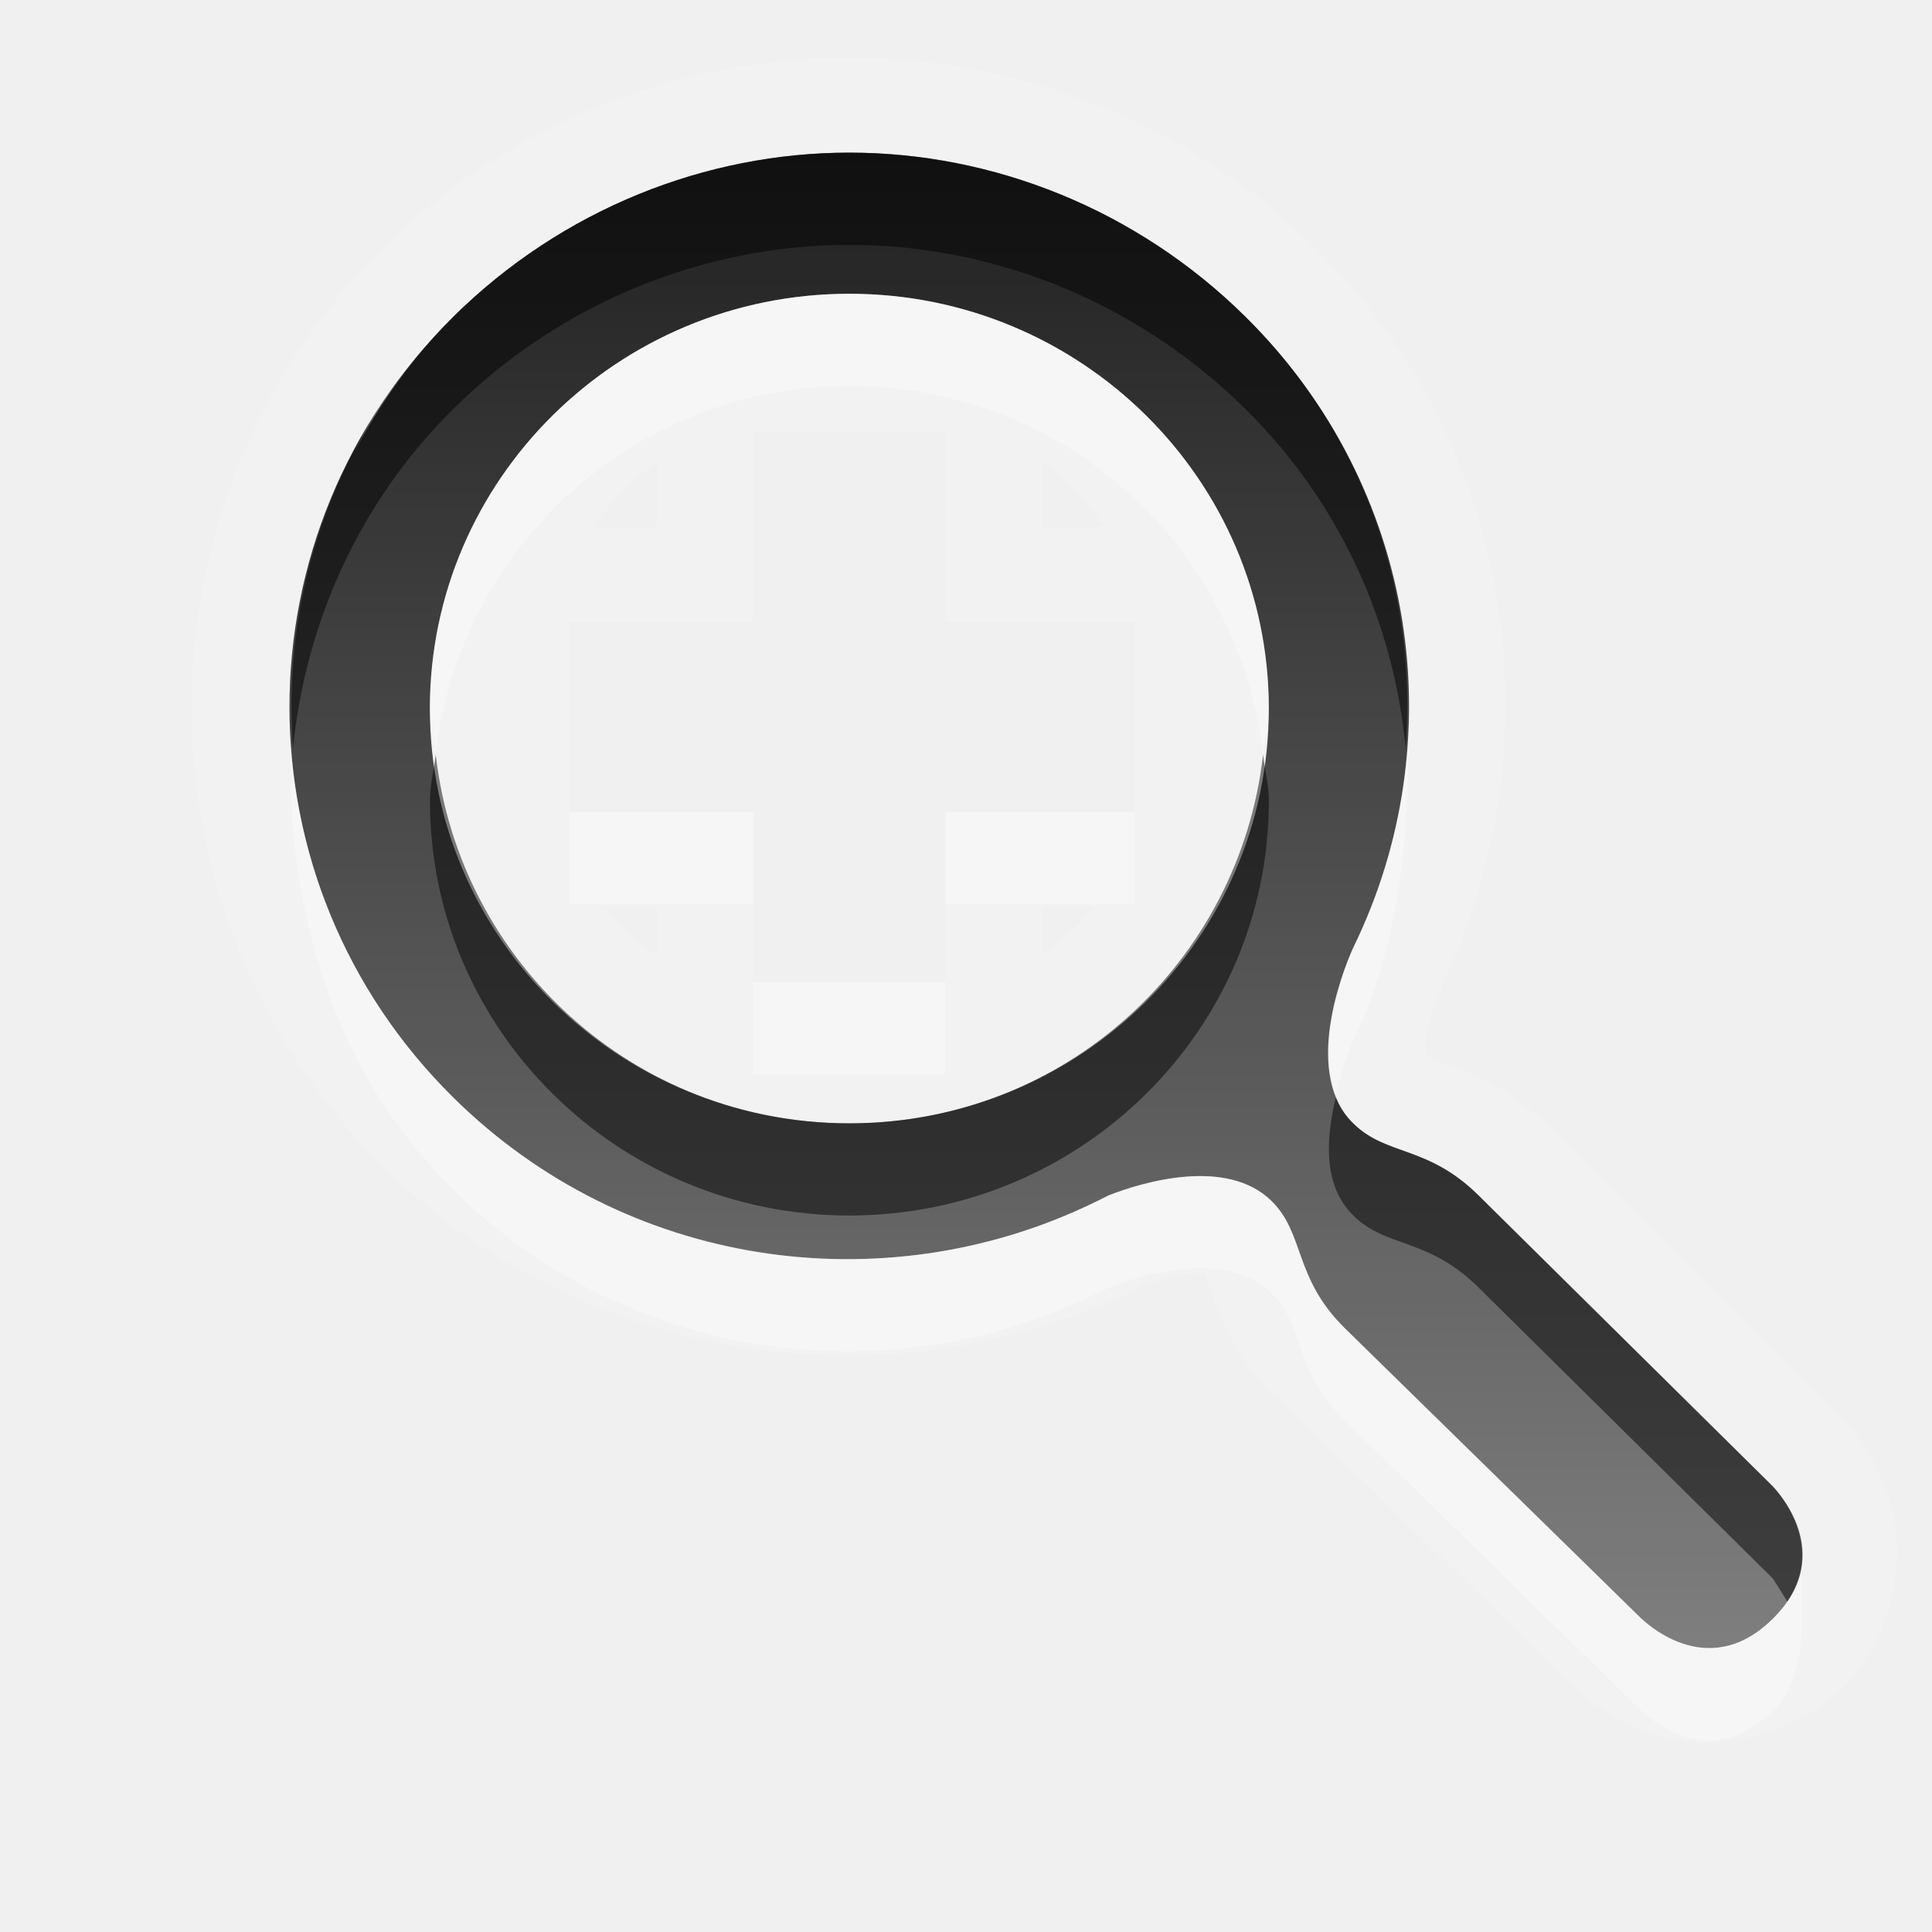
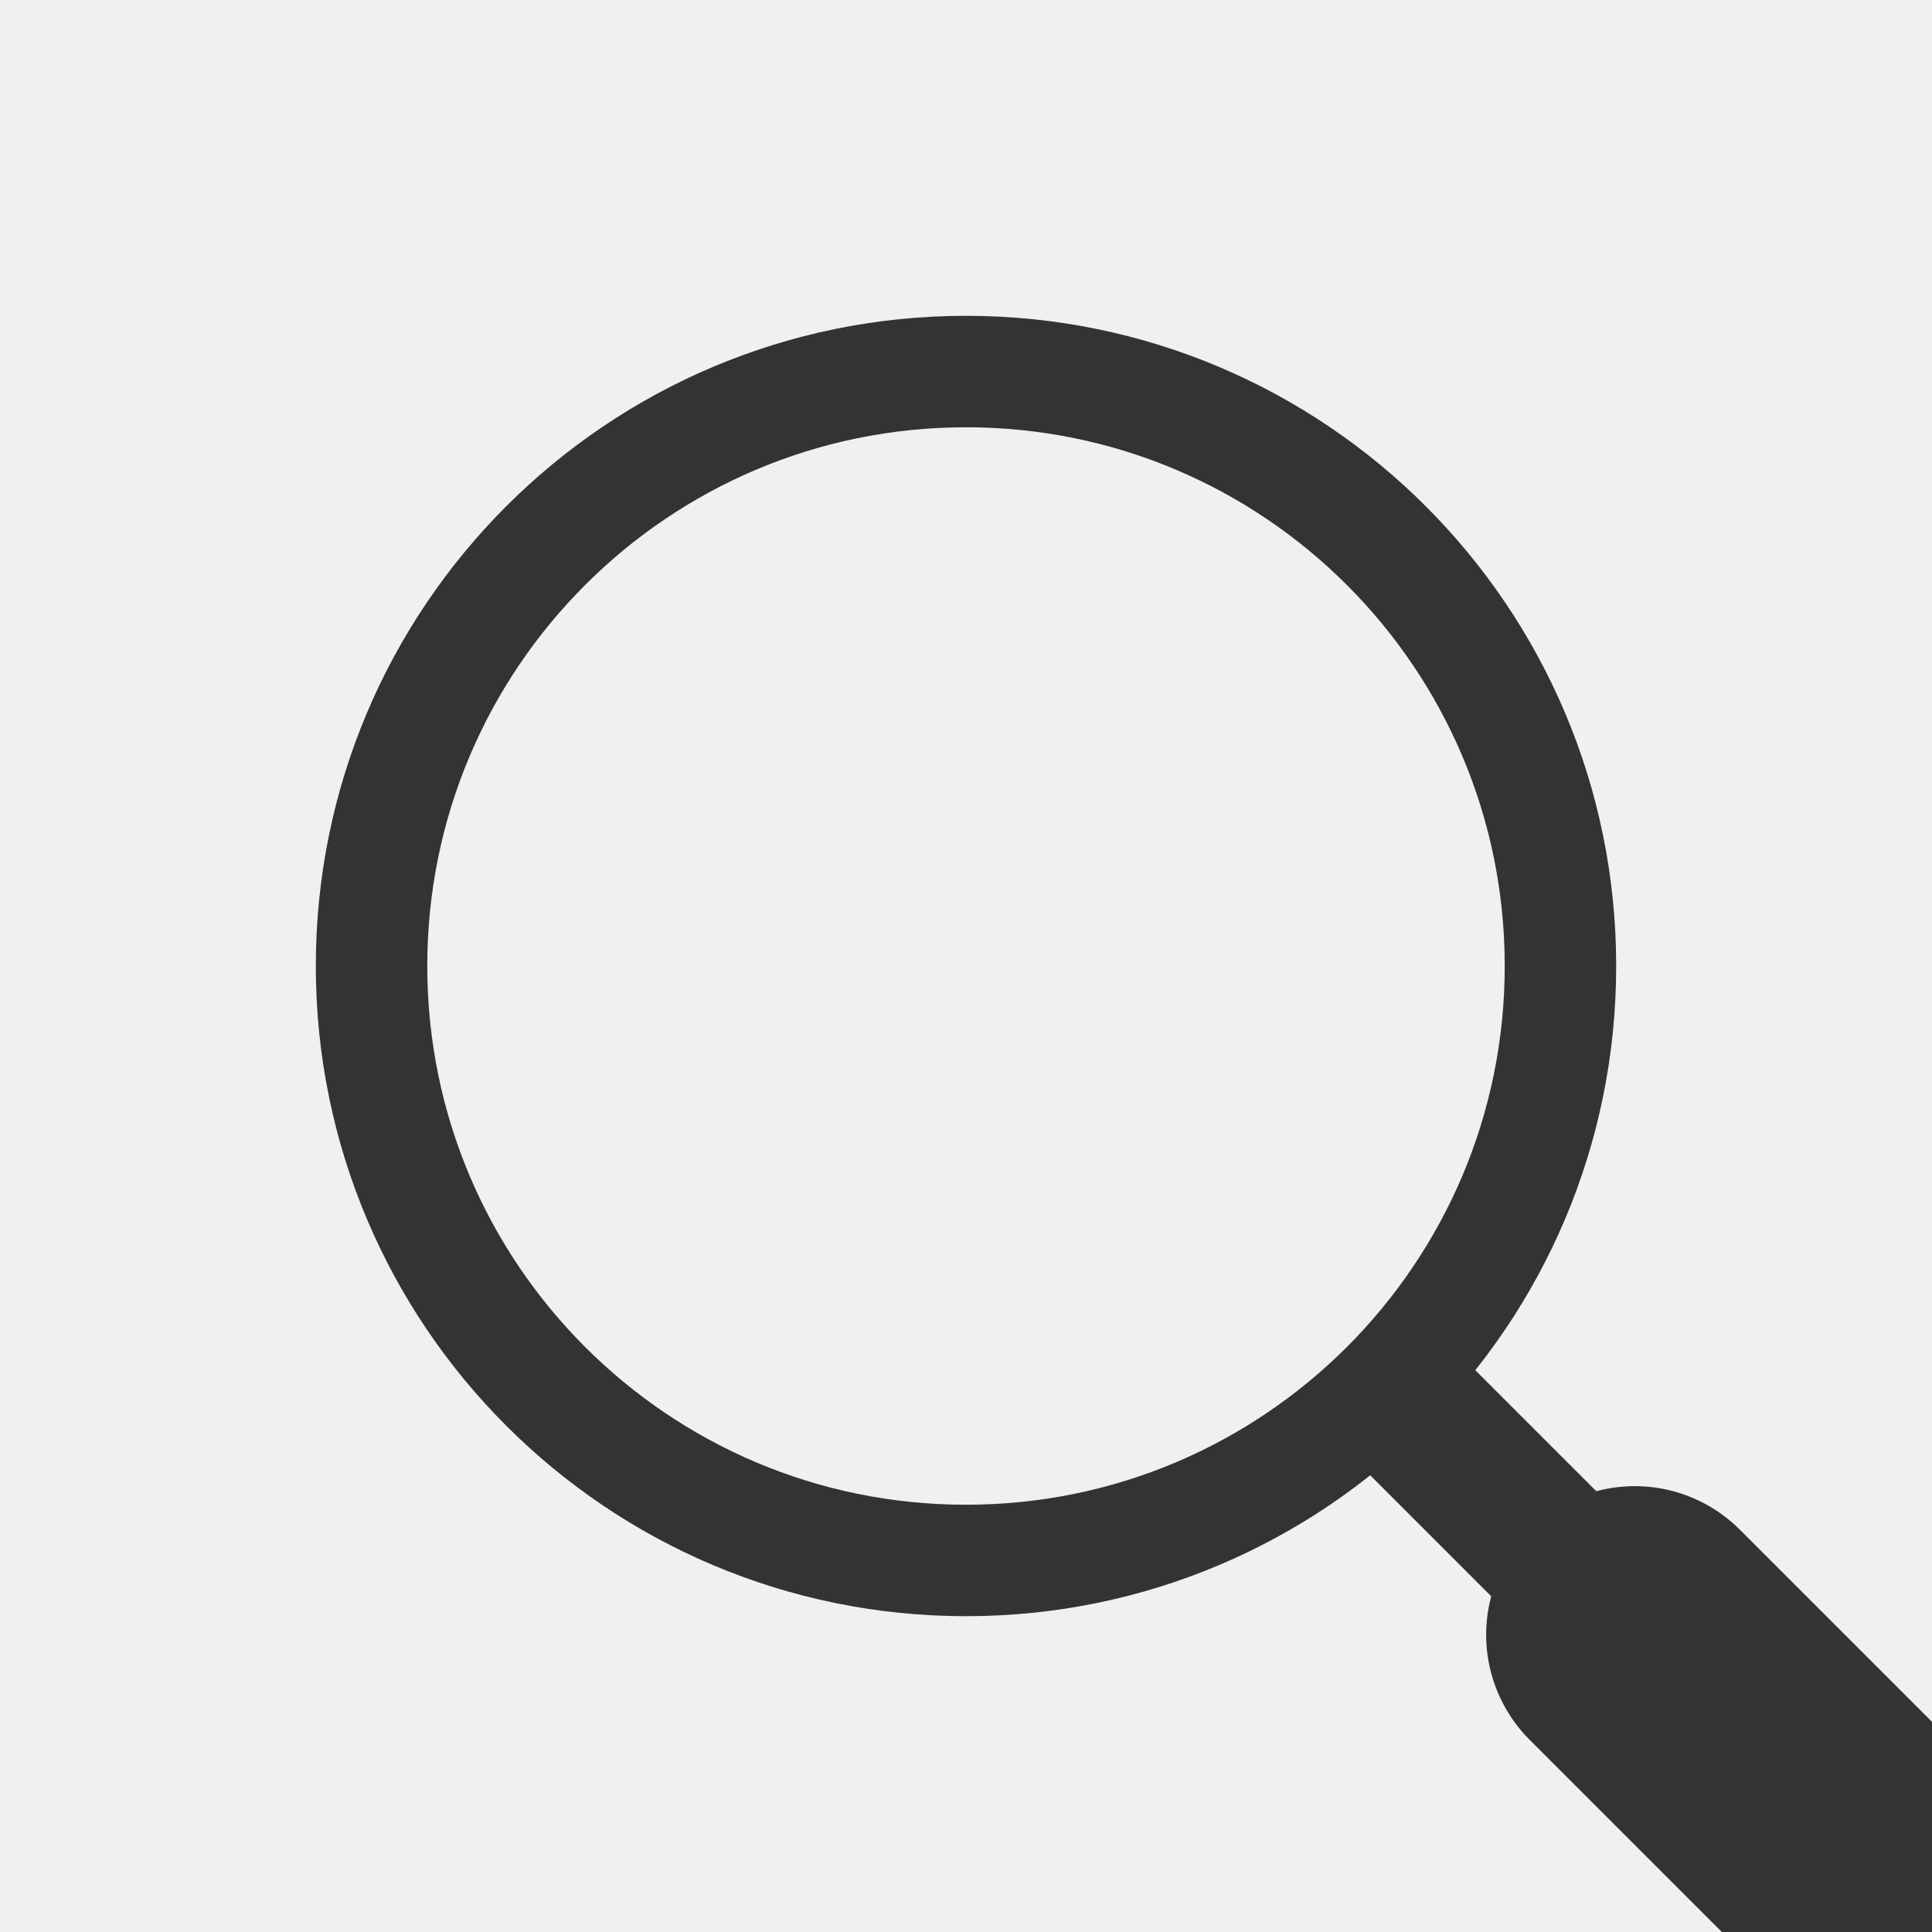
<svg xmlns="http://www.w3.org/2000/svg" xmlns:xlink="http://www.w3.org/1999/xlink" width="26" height="26" id="svg2" version="1.0">
  <defs id="defs4">
    <linearGradient id="StandardGradient" gradientTransform="scale(1.000334,0.9996657)" x1="10.559" y1="3.015" x2="10.559" y2="19.286" gradientUnits="userSpaceOnUse">
      <stop id="stop3309" offset="0" style="stop-color:#000000;stop-opacity:0.863;" />
      <stop style="stop-color:#000000;stop-opacity:0.471;" offset="1" id="stop3311" />
    </linearGradient>
    <linearGradient xlink:href="#StandardGradient" id="linearGradient3031" gradientUnits="userSpaceOnUse" gradientTransform="matrix(1.247829,0,0,1.18389,0.2823959,-4.487809)" x1="10.559" y1="3.015" x2="10.559" y2="19.286" />
    <linearGradient xlink:href="#StandardGradient" id="linearGradient2999" gradientUnits="userSpaceOnUse" gradientTransform="matrix(1.254842,0,0,1.24002,0.1405049,-5.667093)" x1="10.559" y1="3.015" x2="10.559" y2="19.286" />
  </defs>
  <g id="layer3" style="display:inline" transform="translate(0,4)">
-     <path style="opacity:0.15;fill:#ffffff;fill-opacity:1;stroke:none;display:inline" d="m 11.43,-3.225 c -2.273,2e-7 -4.558,0.863 -6.272,2.558 -3.436,3.397 -3.436,8.968 0,12.366 2.72,2.689 6.822,3.242 10.114,1.667 0.038,-0.018 0.075,-0.057 0.118,-0.078 0.035,-0.014 0.107,-0.023 0.157,-0.039 0.16,-0.052 0.349,-0.104 0.51,-0.116 0.105,-0.008 0.144,-0.002 0.157,0 -0.008,-0.017 -0.021,-0.044 0.078,0.233 0.12,0.334 0.352,0.93 0.862,1.434 a 1.307,1.292 0 0 0 0.039,0 l 3.998,3.915 a 1.307,1.292 0 0 0 0.039,0.039 c 0.004,0.004 0.016,0.019 0.039,0.039 0.018,0.014 0.039,0.039 0.039,0.039 -9.4e-5,-6.8e-5 0.046,0.019 0.078,0.039 0.03,0.024 0.041,0.051 0.078,0.078 0.006,0.004 0.039,9e-6 0.039,0 0.168,0.12 0.387,0.279 0.706,0.388 0.665,0.226 1.836,0.123 2.587,-0.62 0.754,-0.745 0.848,-1.895 0.627,-2.558 -0.221,-0.663 -0.542,-0.961 -0.549,-0.969 a 1.307,1.292 0 0 0 -0.078,-0.116 L 20.838,11.156 c -0.501,-0.496 -1.083,-0.733 -1.411,-0.853 -0.288,-0.105 -0.25,-0.124 -0.235,-0.116 -0.009,-0.043 -0.027,-0.121 0,-0.271 0.051,-0.284 0.207,-0.6 0.196,-0.581 -6.46e-4,0.001 0.002,-0.043 0,-0.039 1.572,-3.249 1.025,-7.282 -1.686,-9.962 -1.714,-1.695 -3.999,-2.558 -6.272,-2.558 z m 0,1.279 c 1.927,0 3.862,0.757 5.331,2.21 2.326,2.3 2.807,5.717 1.45,8.489 -0.044,0.093 -0.739,1.634 0,2.365 0.448,0.443 1,0.291 1.686,0.969 l 3.959,3.915 c 0.013,0.016 0.9,0.893 0,1.783 -0.897,0.887 -1.759,-0.005 -1.764,0 l -3.998,-3.915 c -0.686,-0.678 -0.532,-1.262 -0.98,-1.706 -0.605,-0.598 -1.74,-0.255 -2.195,-0.078 -0.073,0.038 -0.161,0.081 -0.235,0.116 -2.804,1.342 -6.259,0.866 -8.585,-1.434 -2.938,-2.905 -2.938,-7.6 0,-10.505 C 7.568,-1.189 9.504,-1.946 11.43,-1.946 z m 0,1.899 c -3.116,0 -5.645,2.501 -5.645,5.582 0,3.081 2.529,5.582 5.645,5.582 3.116,0 5.645,-2.501 5.645,-5.582 0,-3.081 -2.529,-5.582 -5.645,-5.582 z m -1.294,1.861 2.587,0 0,2.558 2.548,0 0,2.558 -2.548,0 0,2.287 -2.587,0 0,-2.287 -2.47,0 0,-2.558 2.47,0 0,-2.558 z m -1.294,0.388 0,0.892 -0.862,0 C 8.228,2.752 8.506,2.457 8.843,2.202 z m 5.174,0 c 0.337,0.255 0.615,0.55 0.862,0.892 l -0.862,0 0,-0.892 z m -5.88,6.008 0.706,0 0,0.659 C 8.581,8.671 8.347,8.462 8.137,8.21 z m 5.88,0 0.706,0 c -0.209,0.252 -0.444,0.46 -0.706,0.659 l 0,-0.659 z" id="path4393" />
-     <path style="fill:url(#linearGradient2999);fill-opacity:1;stroke:none;display:inline" d="m 11.43,-1.946 c -1.927,1e-7 -3.862,0.757 -5.331,2.21 -2.938,2.905 -2.938,7.6 0,10.505 2.326,2.3 5.781,2.776 8.585,1.434 0.074,-0.035 0.162,-0.078 0.235,-0.116 0.455,-0.178 1.591,-0.52 2.195,0.078 0.448,0.443 0.294,1.027 0.98,1.706 l 3.998,3.915 c 0.005,-0.005 0.867,0.887 1.764,0 0.9,-0.89 0.013,-1.767 0,-1.783 l -3.959,-3.915 c -0.686,-0.678 -1.237,-0.526 -1.686,-0.969 -0.739,-0.731 -0.044,-2.271 0,-2.365 C 19.569,5.98 19.087,2.564 16.762,0.264 15.293,-1.189 13.357,-1.946 11.43,-1.946 z m 0,1.899 c 3.116,-2.2e-7 5.645,2.501 5.645,5.582 0,3.081 -2.529,5.582 -5.645,5.582 -3.116,0 -5.645,-2.501 -5.645,-5.582 1e-7,-3.081 2.529,-5.582 5.645,-5.582 z" id="Symbol" />
-     <path style="opacity:0.5;fill:#000000;fill-opacity:1;stroke:none;display:inline" d="m 11.43,-1.946 c -1.927,1e-7 -3.862,0.757 -5.331,2.21 C 4.487,1.858 3.786,3.998 3.943,6.078 4.104,4.422 4.814,2.775 6.099,1.504 7.568,0.052 9.504,-0.705 11.43,-0.705 c 1.927,0 3.862,0.757 5.331,2.21 1.293,1.279 2.002,2.907 2.156,4.574 C 19.078,3.995 18.376,1.86 16.762,0.264 15.293,-1.189 13.357,-1.946 11.43,-1.946 z M 5.864,6.156 c -0.024,0.207 -0.078,0.407 -0.078,0.62 0,3.081 2.529,5.582 5.645,5.582 3.116,0 5.645,-2.501 5.645,-5.582 0,-0.213 -0.055,-0.413 -0.078,-0.62 -0.317,2.785 -2.666,4.962 -5.567,4.962 -2.901,0 -5.25,-2.177 -5.567,-4.962 z M 17.977,10.769 c -0.126,0.526 -0.188,1.17 0.235,1.589 0.448,0.443 1,0.291 1.686,0.969 l 3.959,3.915 c 0.004,0.005 0.1,0.156 0.196,0.31 0.54,-0.8 -0.184,-1.536 -0.196,-1.551 L 19.898,12.087 C 19.212,11.408 18.66,11.561 18.212,11.118 18.1,11.007 18.03,10.909 17.977,10.769 z" id="BevelShadow" />
-     <path style="opacity:0.3;fill:#ffffff;fill-opacity:1;stroke:none;display:inline" d="m 14.958,-1.054 c 0.341,0.179 0.664,0.387 0.98,0.62 -0.308,-0.23 -0.647,-0.442 -0.98,-0.62 z m -3.528,1.008 c -3.116,0 -5.645,2.501 -5.645,5.582 0,0.213 0.055,0.413 0.078,0.62 0.317,-2.785 2.666,-4.962 5.567,-4.962 2.901,-1e-7 5.25,2.177 5.567,4.962 0.024,-0.207 0.078,-0.407 0.078,-0.62 0,-3.081 -2.529,-5.582 -5.645,-5.582 z M 6.06,0.264 C 5.5,0.817 5.089,1.425 4.766,2.086 5.11,1.439 5.548,0.808 6.099,0.264 c -0.007,0.007 -0.032,-0.007 -0.039,0 z M 18.957,5.729 c -0.03,1.037 -0.277,2.067 -0.745,3.024 -0.037,0.078 -0.509,1.194 -0.235,1.977 0.092,-0.369 0.217,-0.699 0.235,-0.737 0.602,-1.231 0.73,-2.583 0.745,-3.915 0.001,-0.117 0.003,-0.232 0,-0.349 z M 3.904,5.846 c -0.002,0.077 0,0.155 0,0.233 1e-7,0.053 -0.005,0.103 0,0.155 0,2.08 0.583,4.182 2.195,5.776 2.326,2.3 5.781,2.776 8.585,1.434 0.074,-0.035 0.162,-0.078 0.235,-0.116 0.455,-0.178 1.591,-0.52 2.195,0.078 0.448,0.443 0.294,1.027 0.98,1.706 l 3.998,3.915 c 0.005,-0.005 0.867,0.887 1.764,0 0.437,-0.432 0.392,-1.138 0.392,-1.473 0,-0.16 0.004,-0.265 0,-0.388 -0.043,0.208 -0.167,0.398 -0.392,0.62 -0.897,0.887 -1.759,-0.005 -1.764,0 l -3.998,-3.915 c -0.686,-0.678 -0.532,-1.262 -0.98,-1.706 -0.605,-0.598 -1.74,-0.255 -2.195,-0.078 -0.073,0.038 -0.161,0.081 -0.235,0.116 C 11.88,13.544 8.425,13.068 6.099,10.769 4.711,9.397 3.981,7.639 3.904,5.846 z m 3.763,1.085 0,1.24 2.47,0 0,-1.24 -2.47,0 z m 5.057,0 0,1.24 2.548,0 0,-1.24 -2.548,0 z M 6.138,7.319 C 6.22,7.555 6.301,7.796 6.413,8.016 6.301,7.793 6.22,7.558 6.138,7.319 z m 3.998,1.899 0,1.24 2.587,0 0,-1.24 -2.587,0 z" id="BevelHighlight" />
+     <path style="fill:none;stroke:#333333;stroke-width:1.5;stroke-miterlimit:4;stroke-dasharray:none" id="path3766" d="M 18,10 A 8,8 0 1 1 2,10 8,8 0 1 1 18,10 z" transform="translate(3,-1)" />
+     <path style="fill:none;stroke:#333333;stroke-width:2;stroke-linecap:round;stroke-linejoin:miter;stroke-miterlimit:4;stroke-opacity:1;stroke-dasharray:none" d="m 19,19 3,3" id="path3782" transform="translate(0,-4)" />
+     <path transform="translate(0,-4)" id="path3784" d="M 26,26 22,22" style="fill:none;stroke:#333333;stroke-width:4;stroke-linecap:round;stroke-linejoin:miter;stroke-miterlimit:4;stroke-opacity:1;stroke-dasharray:none" />
  </g>
</svg>
